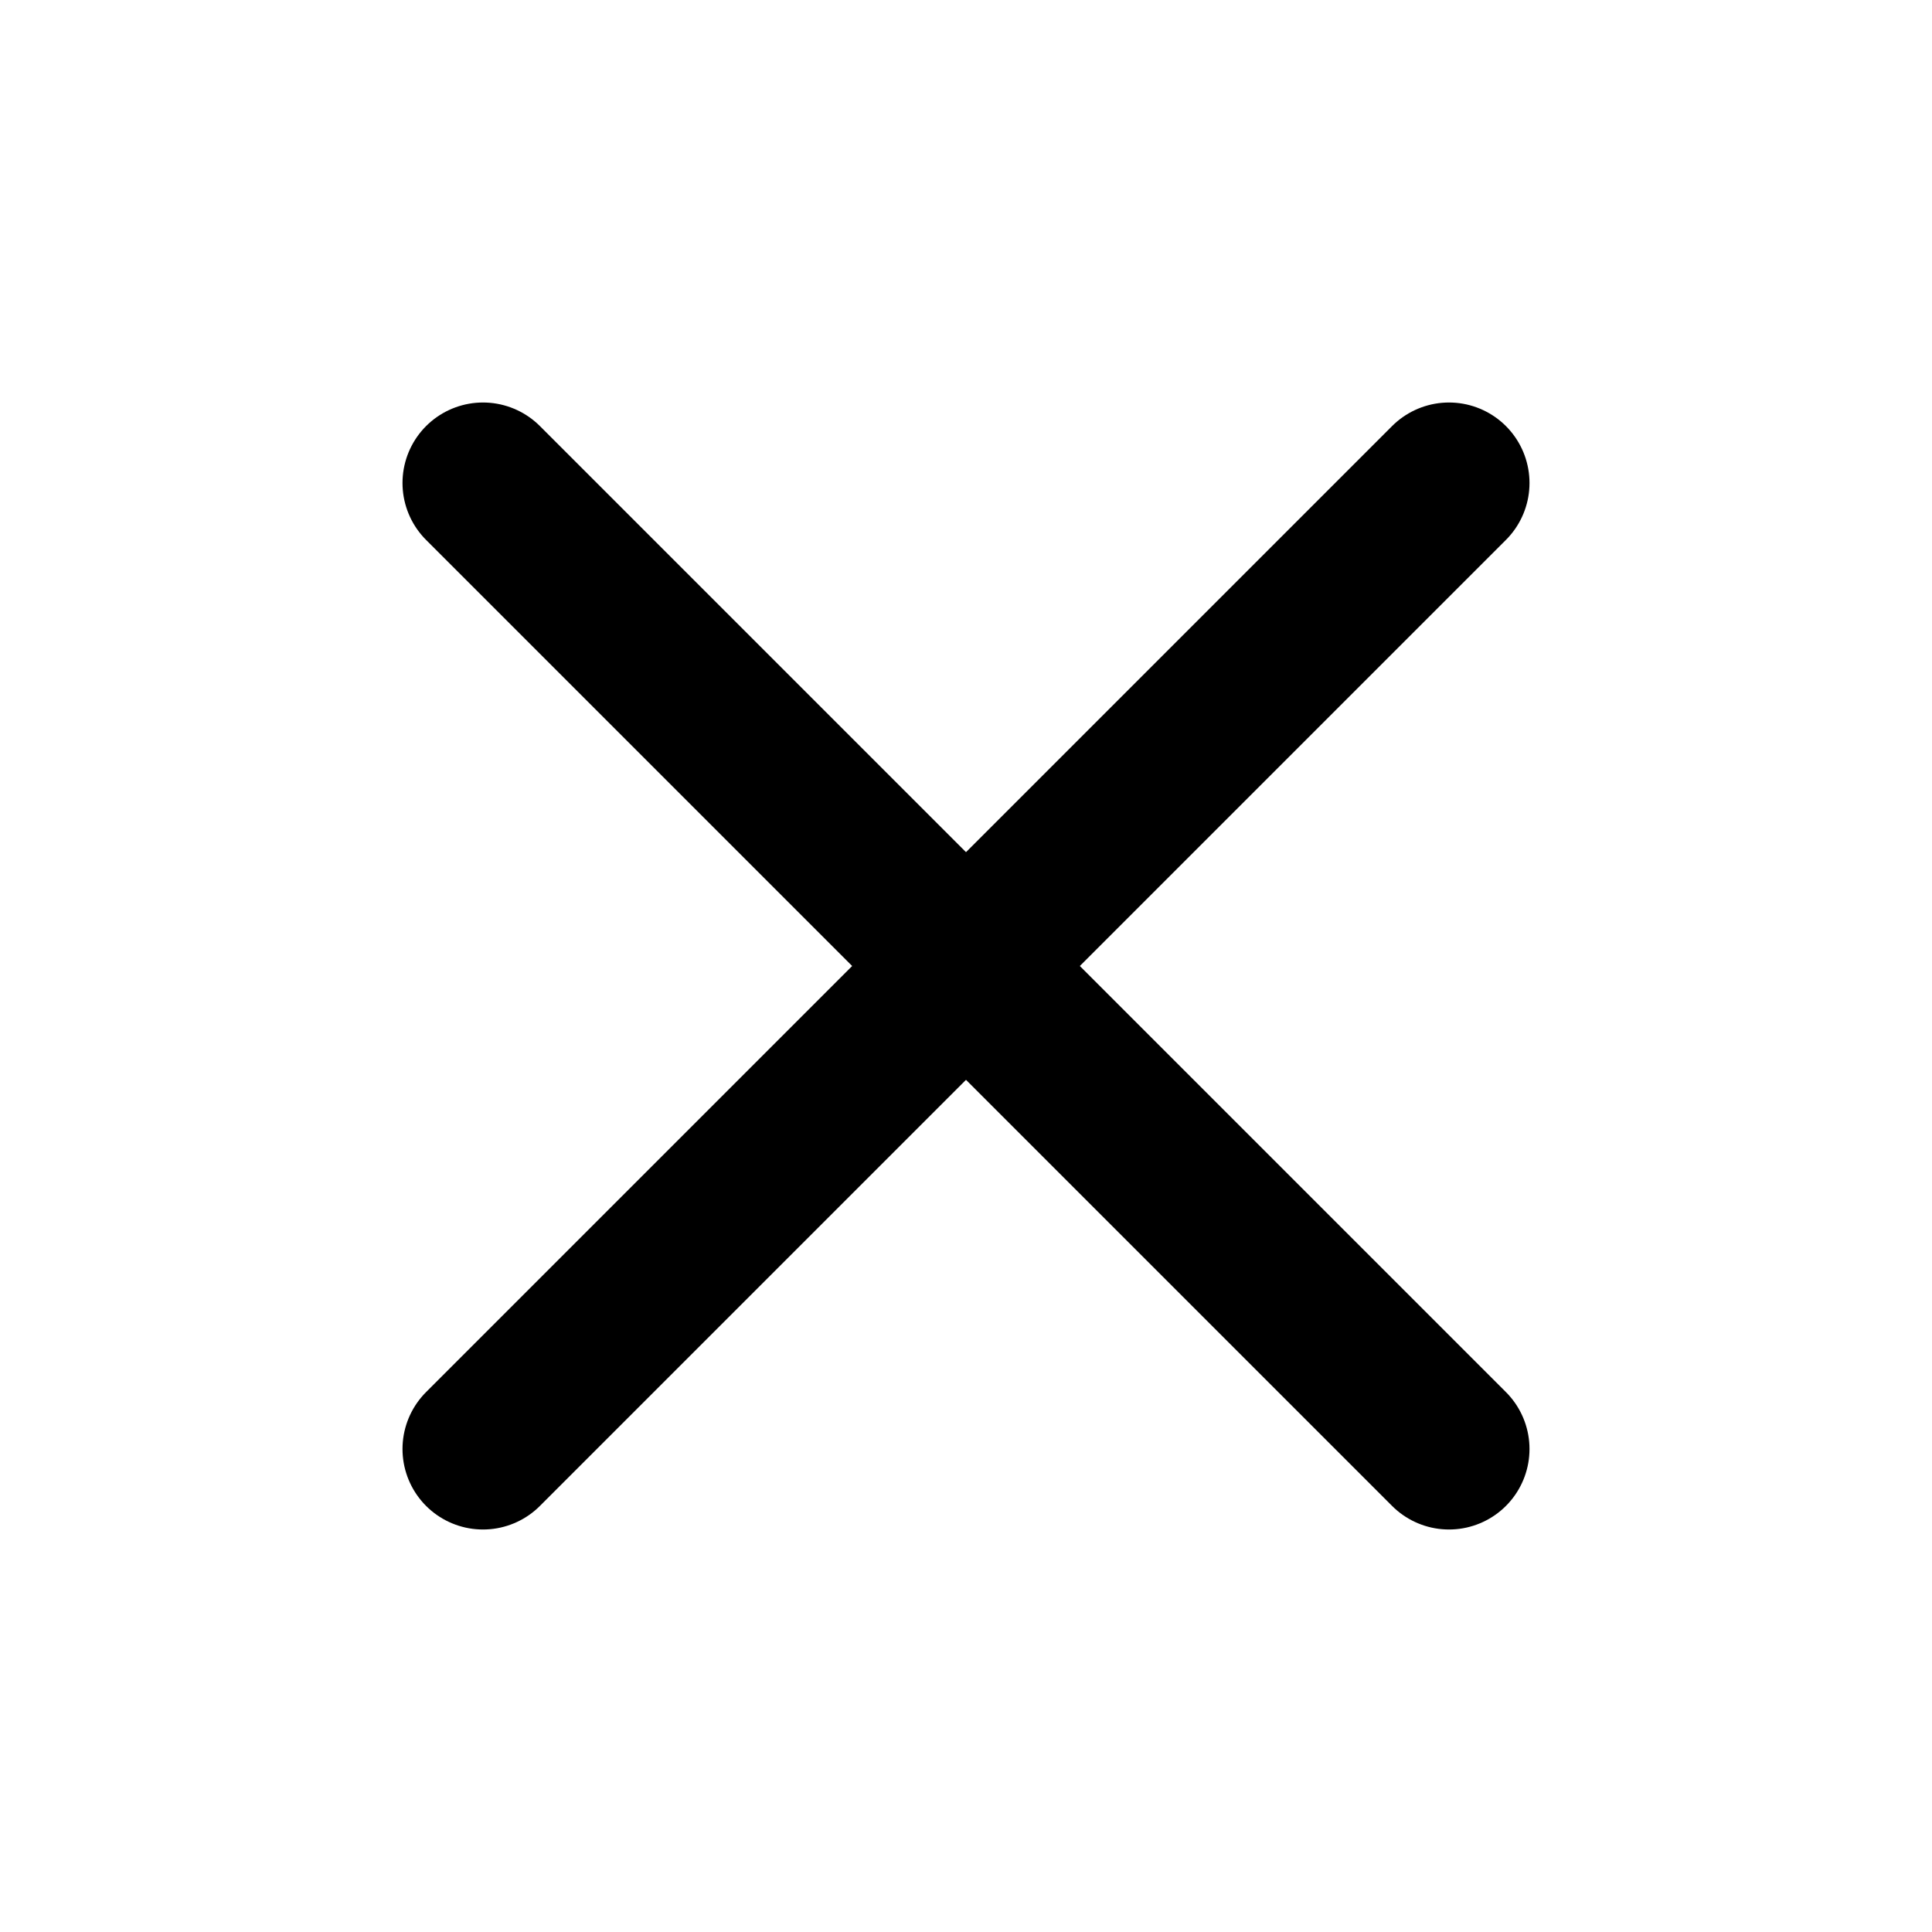
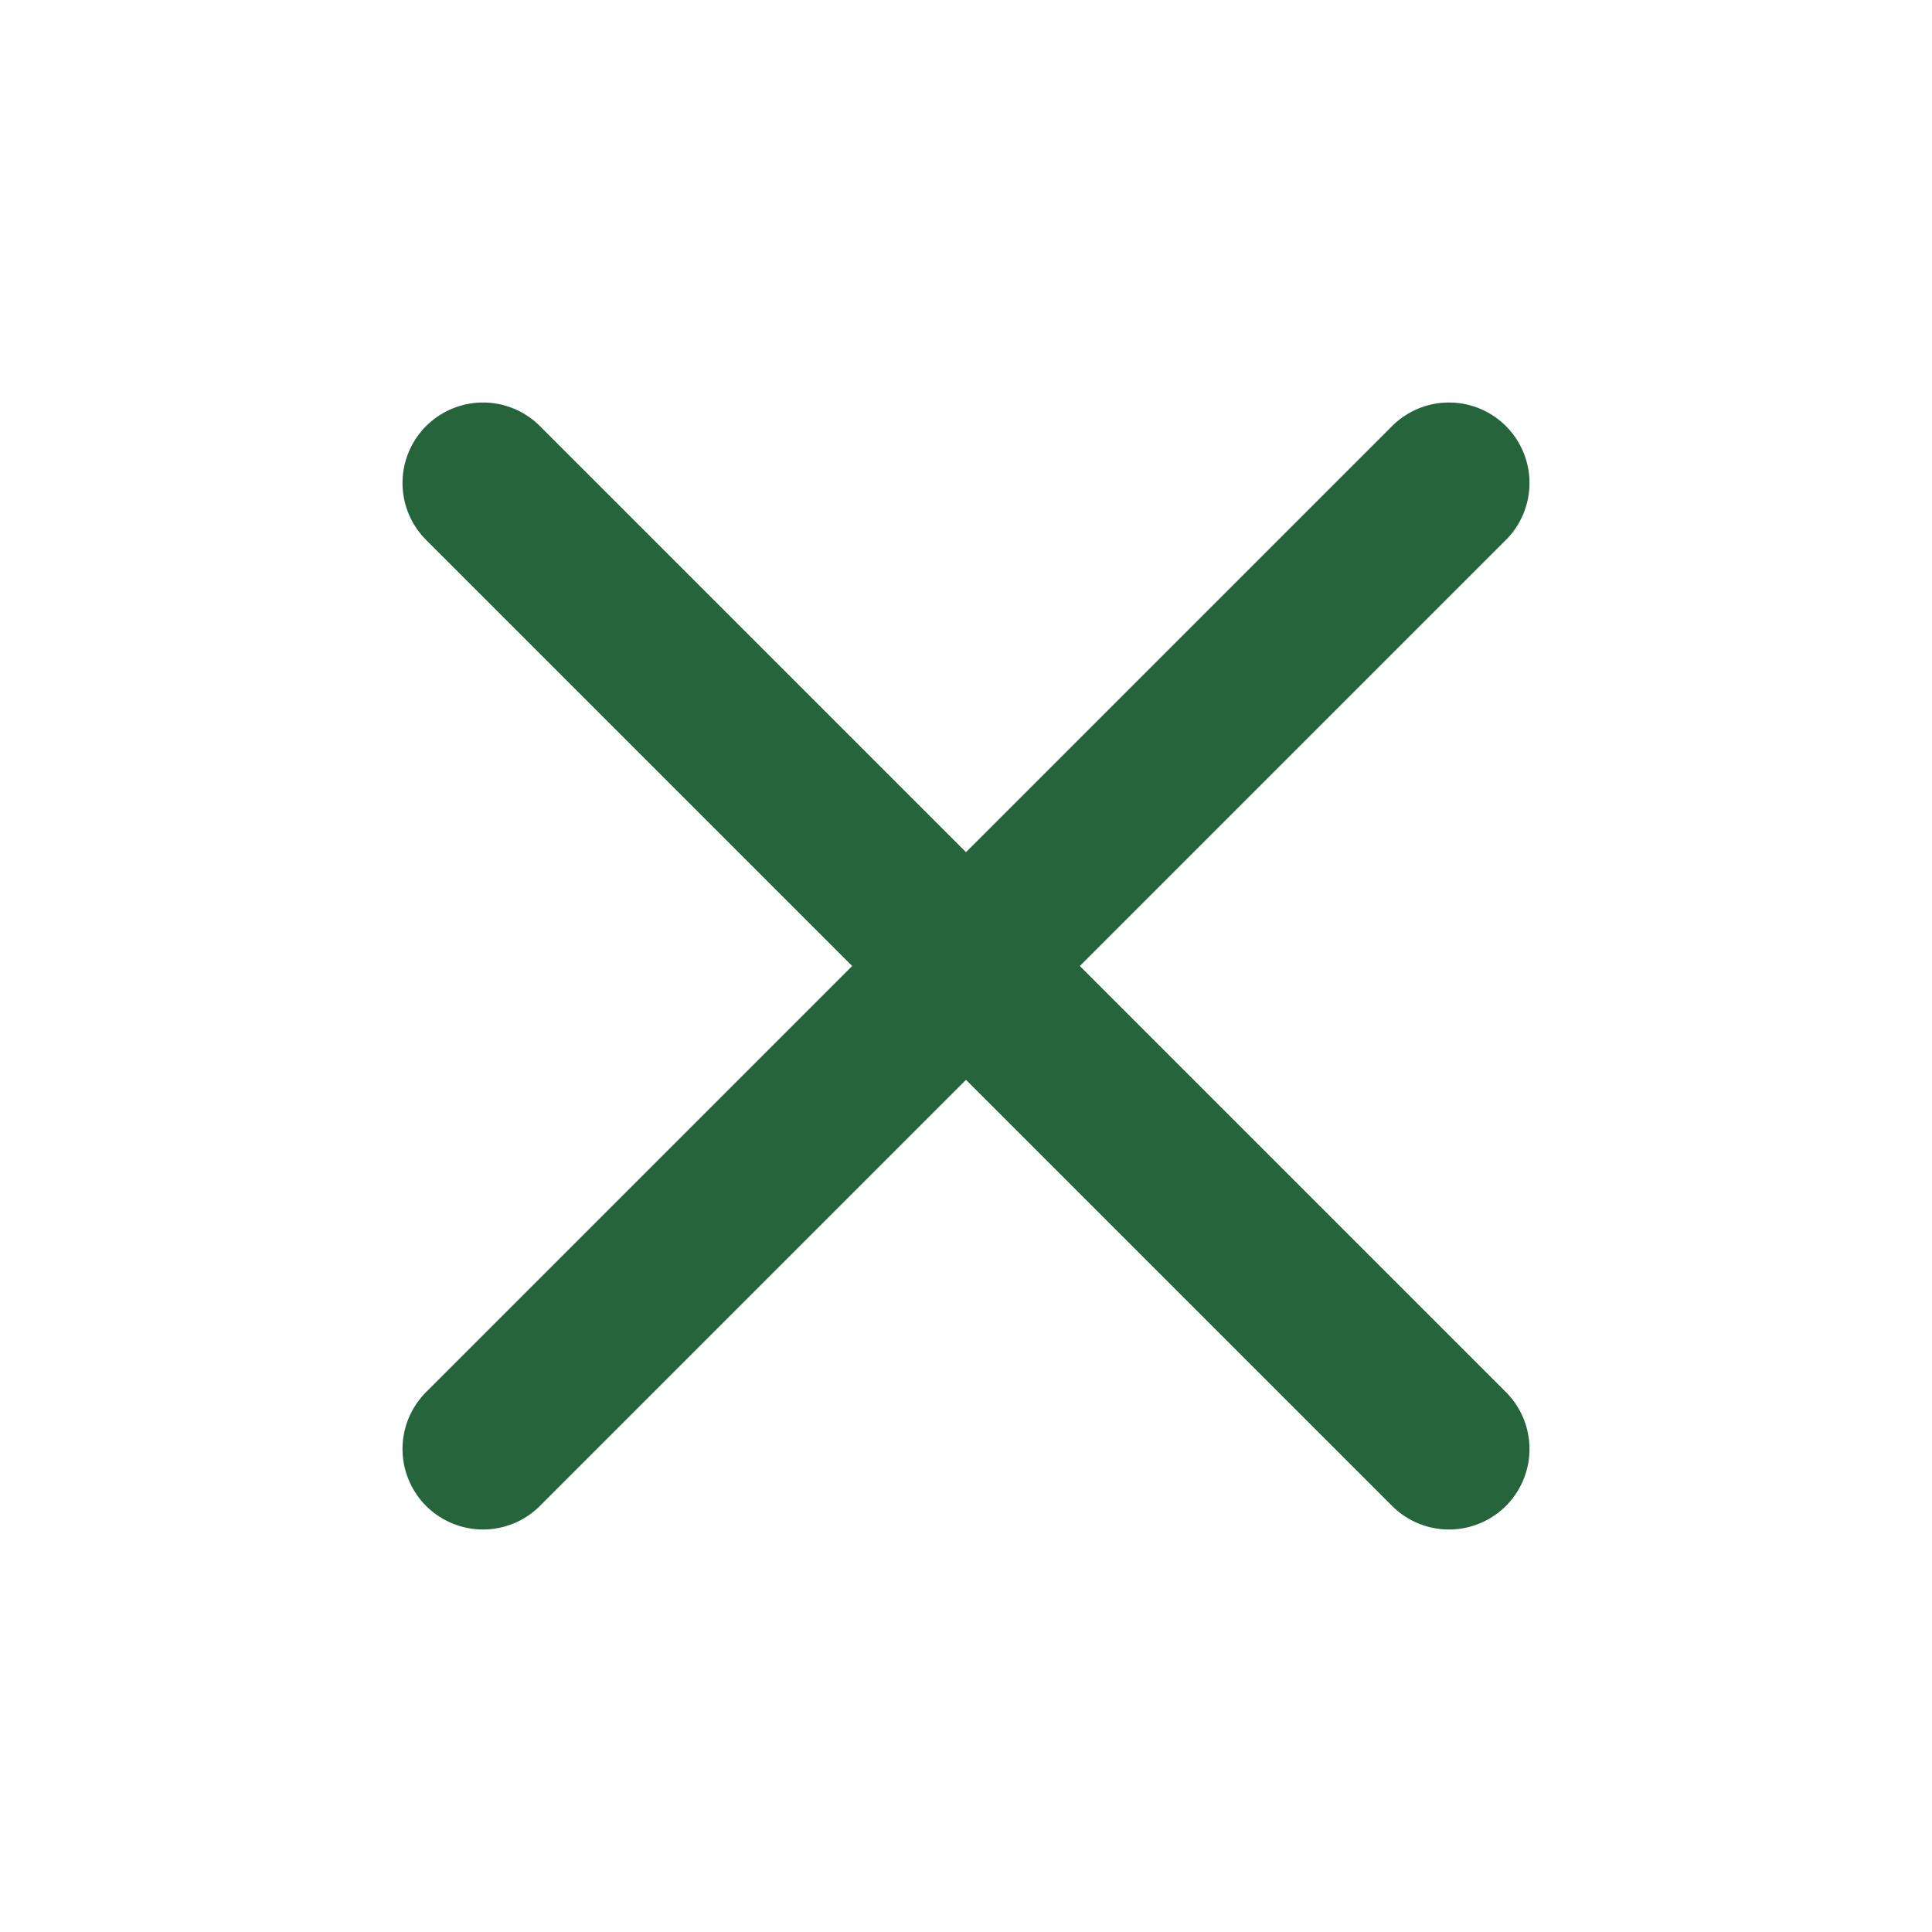
- <svg xmlns="http://www.w3.org/2000/svg" width="24" height="24" viewBox="0 0 24 24" fill="none" stroke="currentColor" stroke-width="2" stroke-linecap="round" stroke-linejoin="round">
+ <svg xmlns="http://www.w3.org/2000/svg" width="24" height="24" viewBox="0 0 24 24" fill="none" stroke="#26643b" stroke-width="2" stroke-linecap="round" stroke-linejoin="round">
  <line x1="18" y1="6" x2="6" y2="18" />
  <line x1="6" y1="6" x2="18" y2="18" />
</svg>
